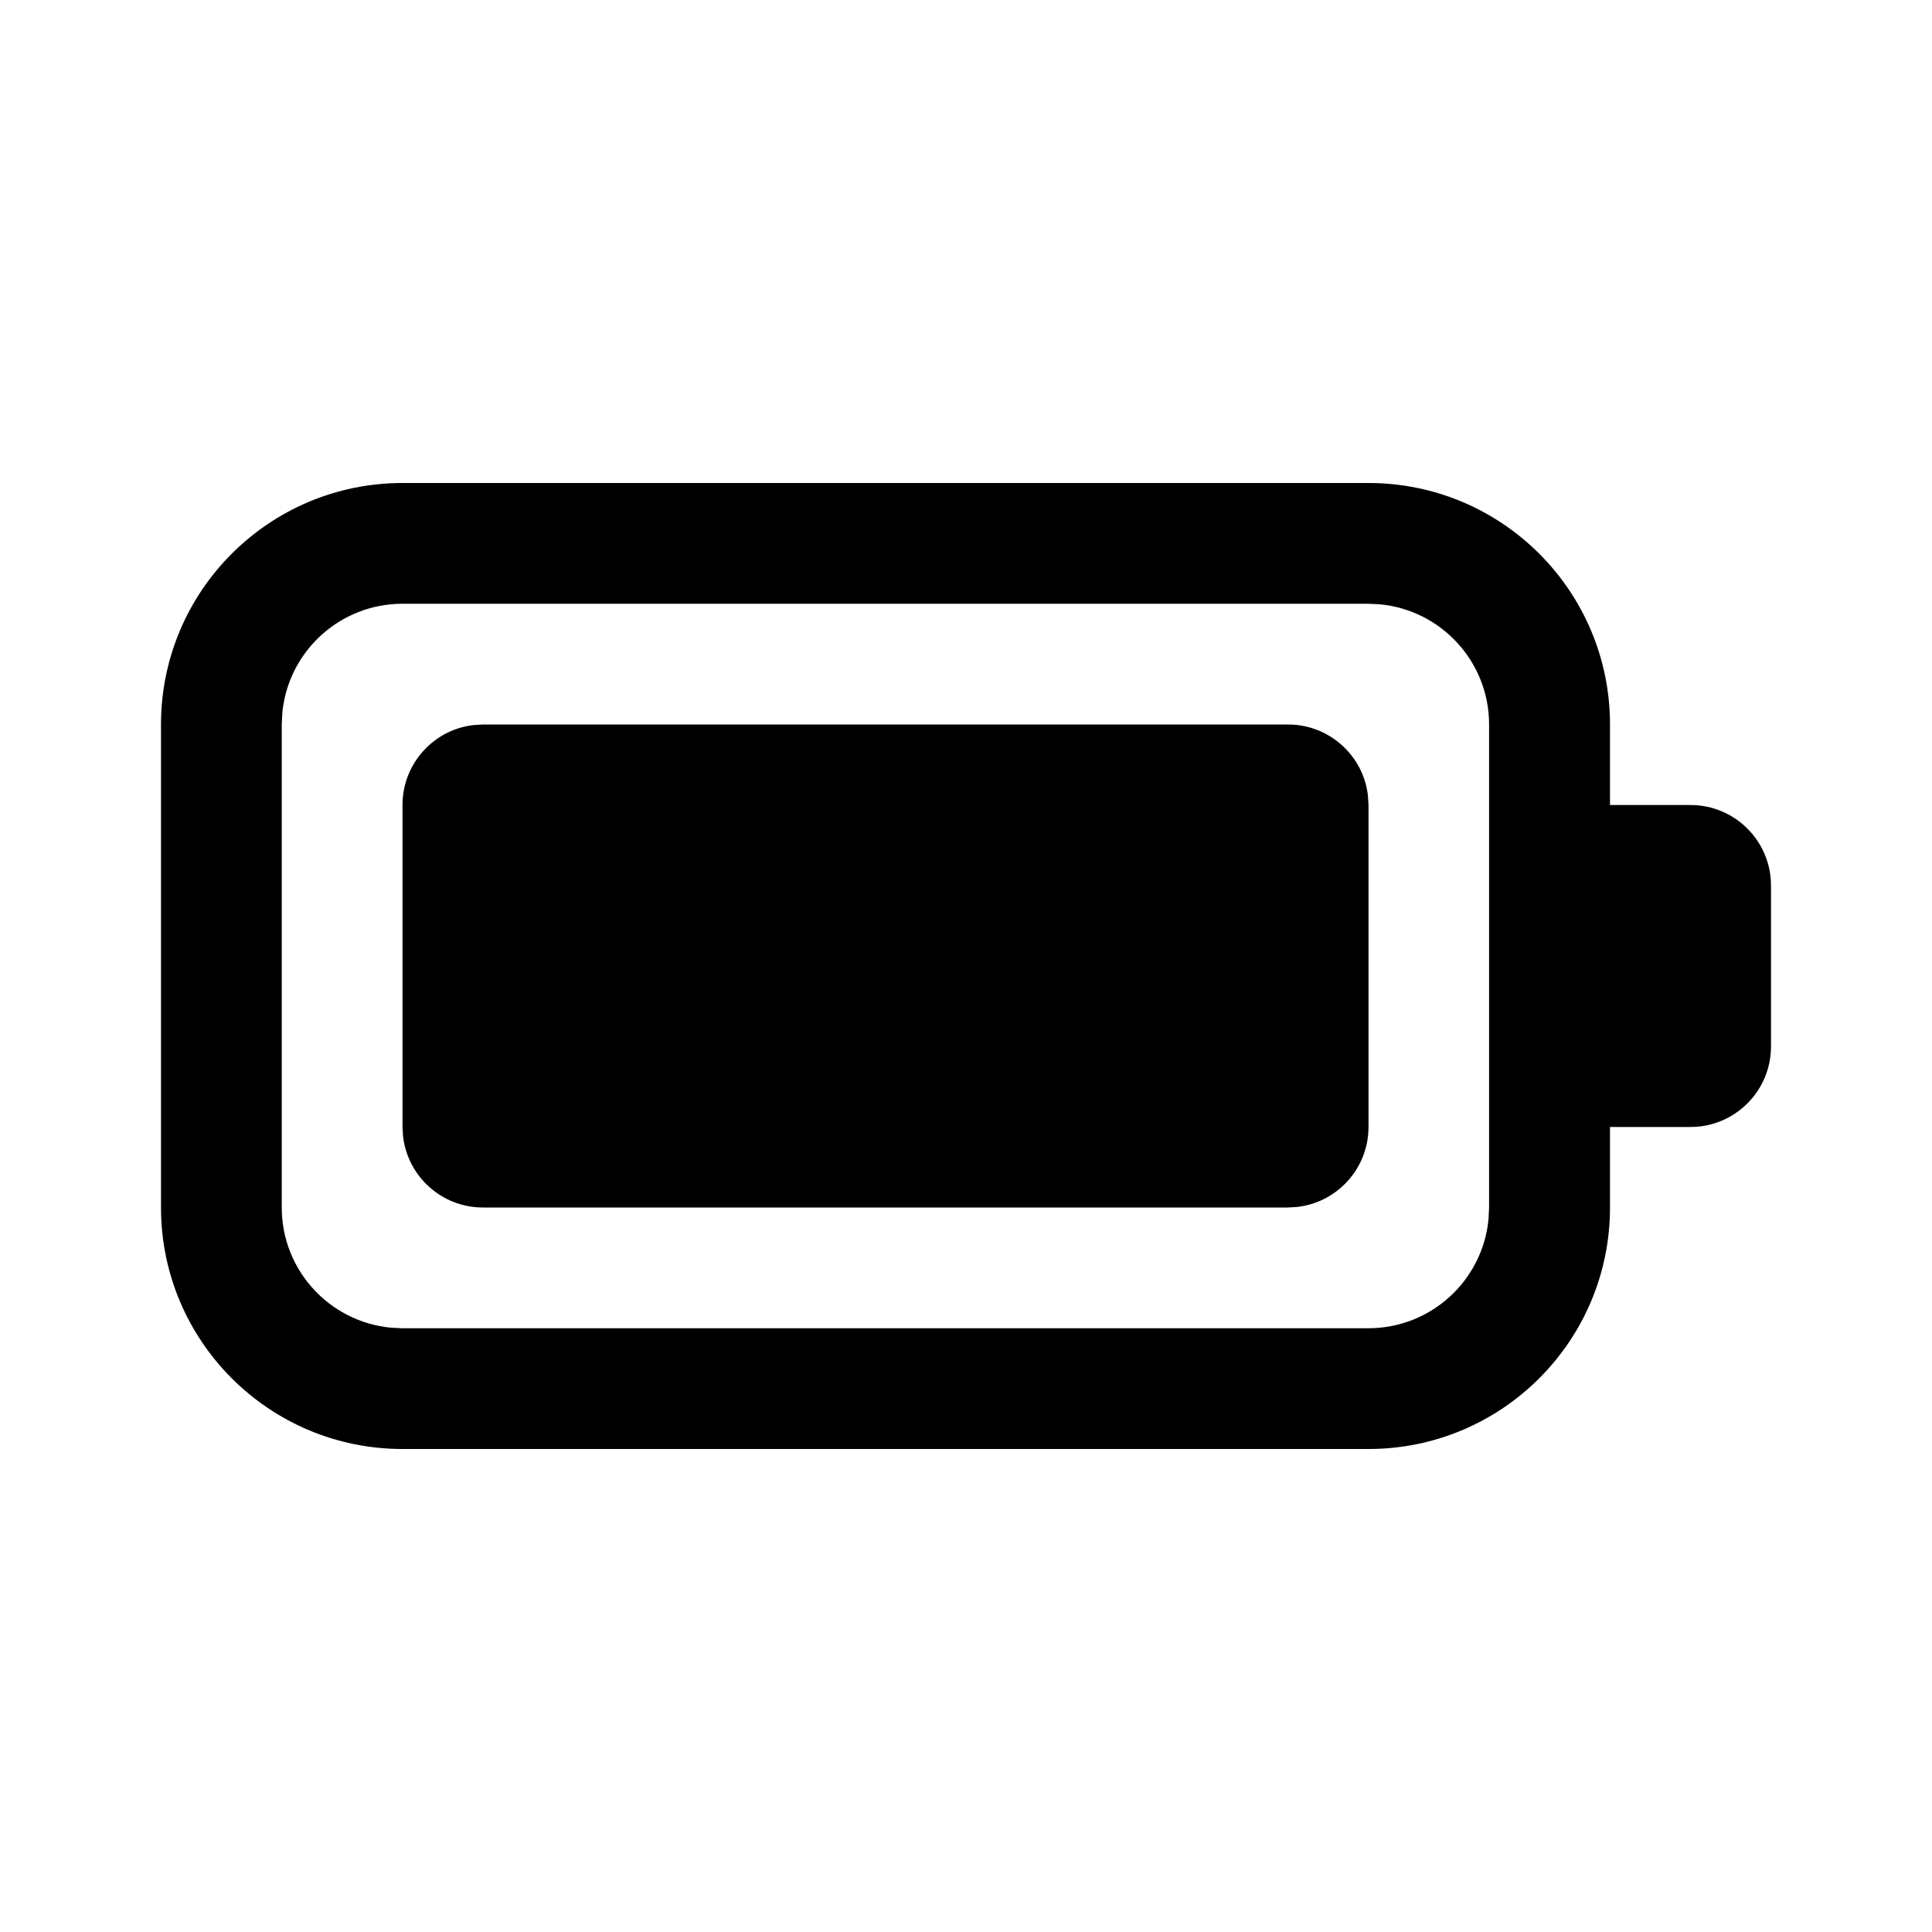
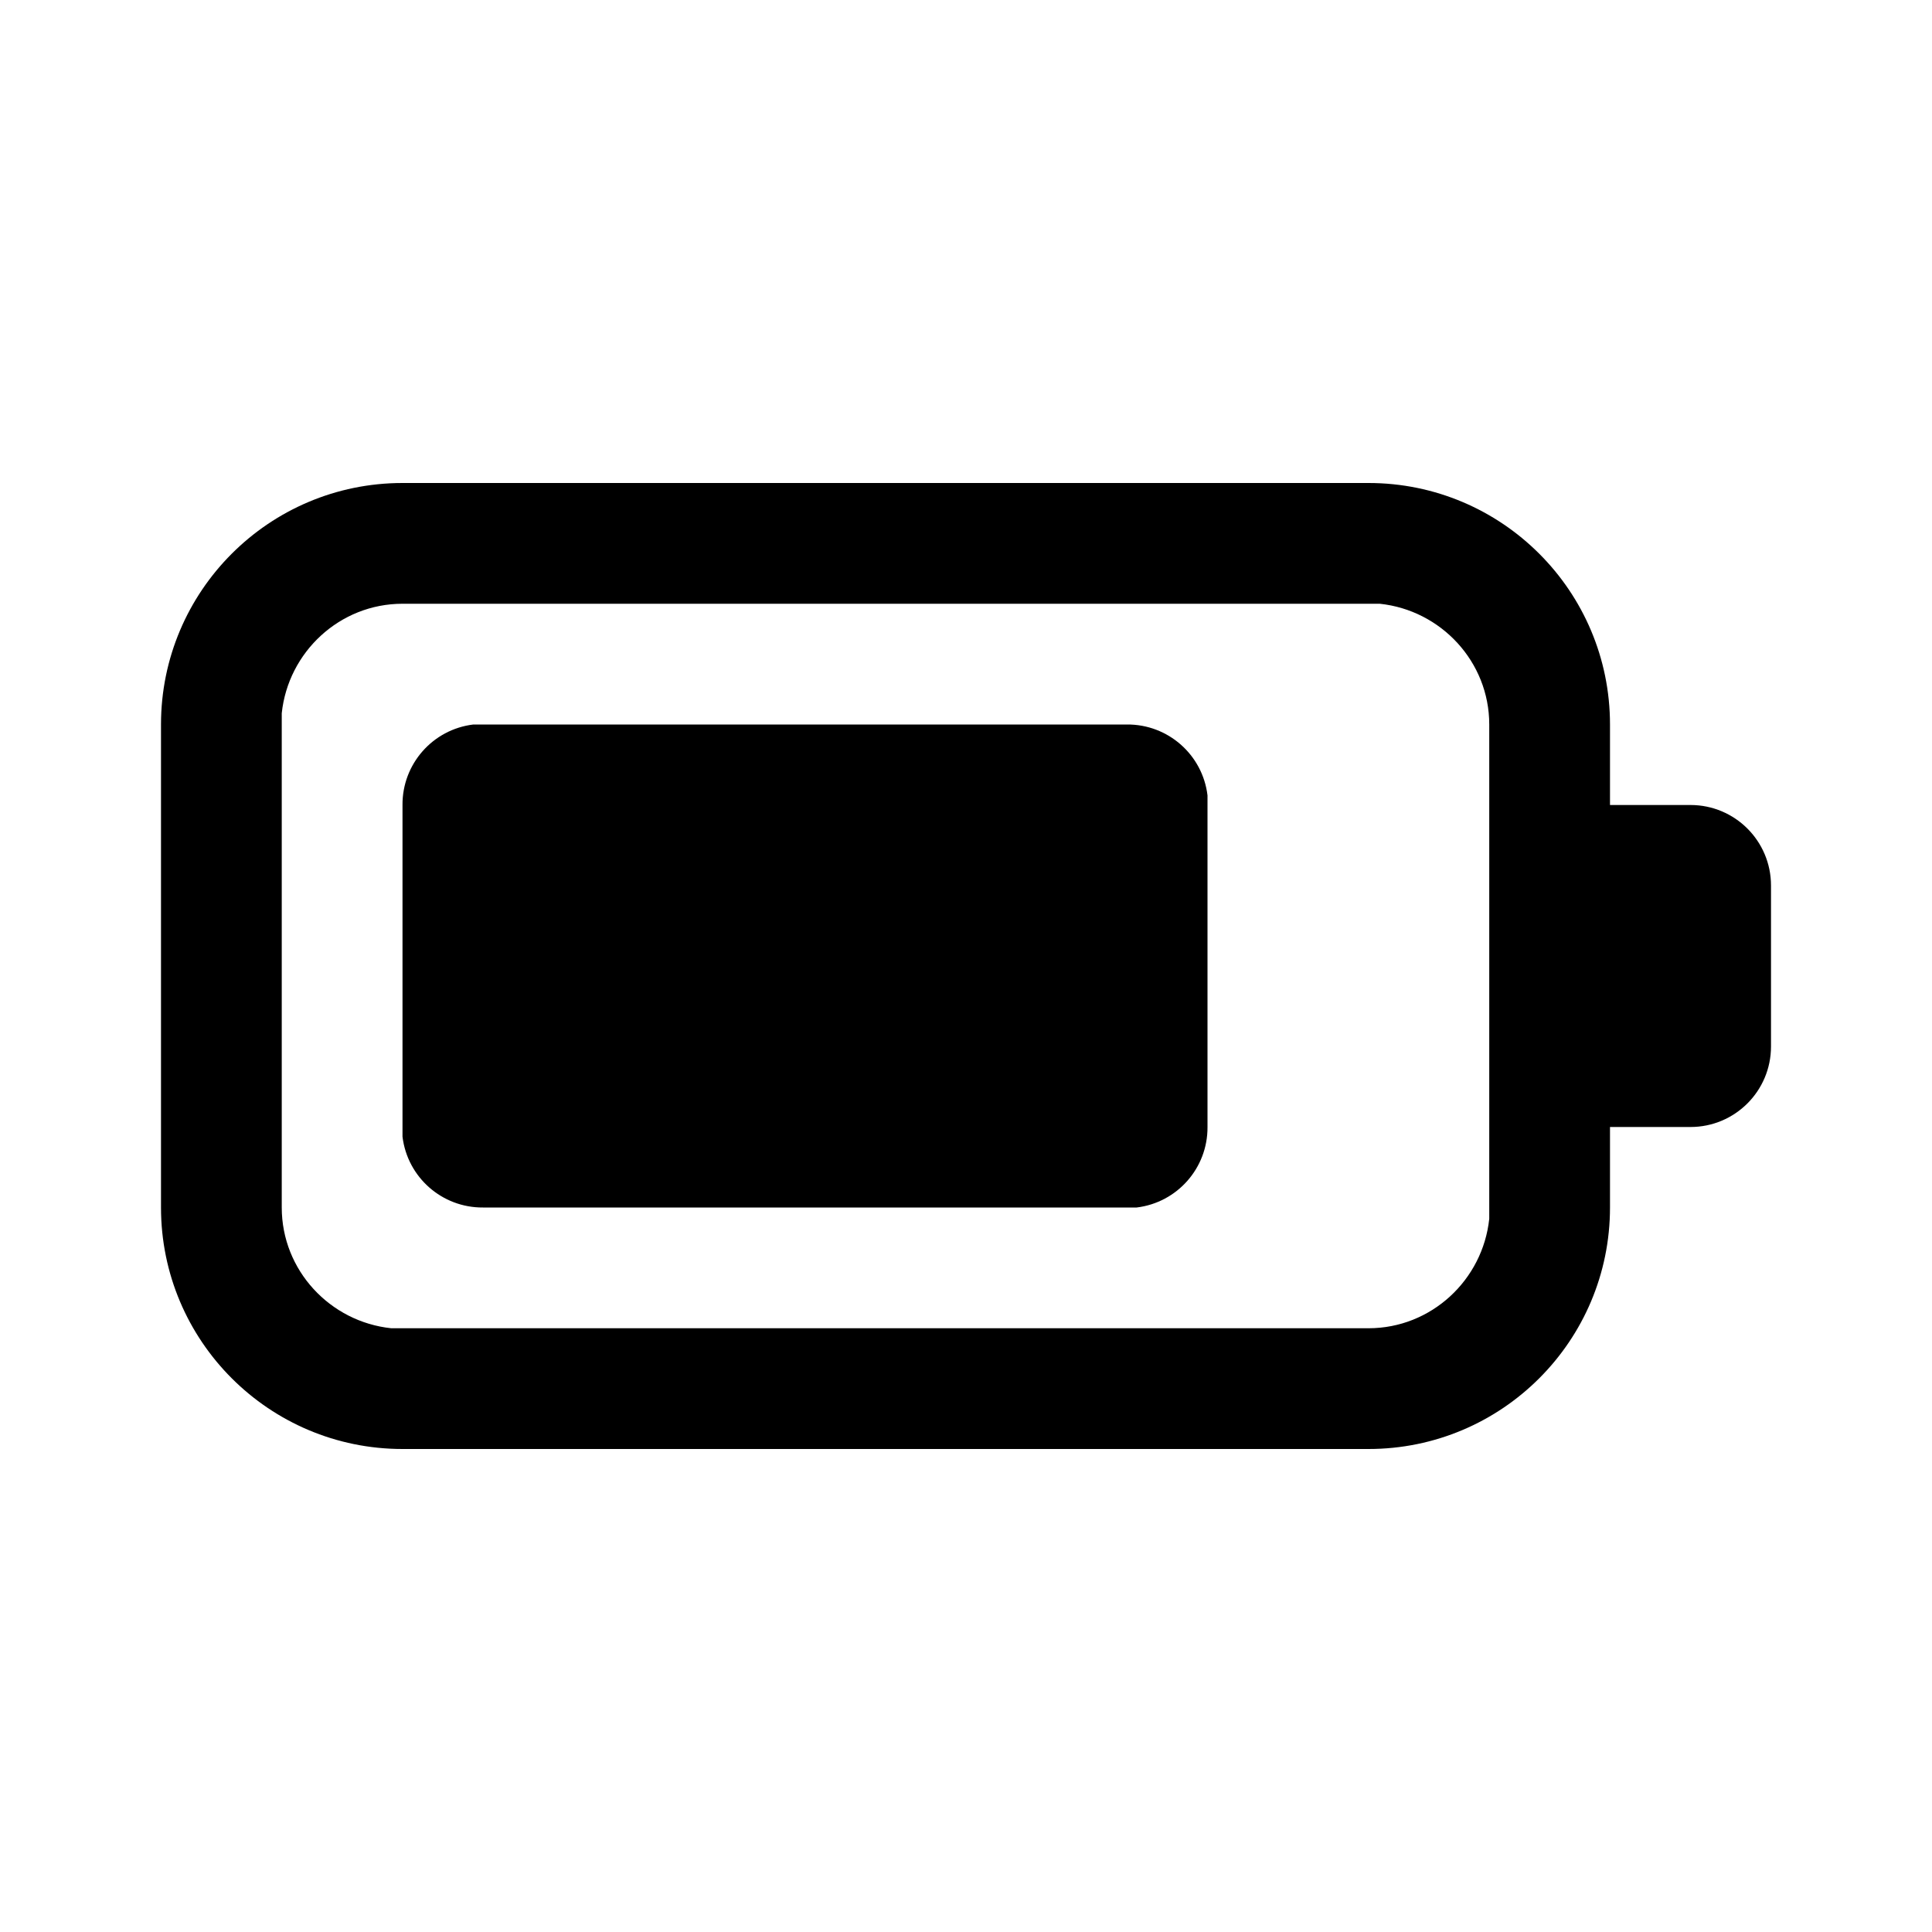
- <svg xmlns="http://www.w3.org/2000/svg" width="24" height="24" viewBox="0 0 24 24" fill="none">
-   <path d="M17 6C18.657 6 20 7.343 20 9V10H21C21.183 10 21.353 10.049 21.5 10.134C21.799 10.307 22 10.63 22 11V13C22 13.37 21.799 13.693 21.5 13.866C21.353 13.951 21.183 14 21 14H20V15C20 16.657 18.657 18 17 18H5C3.343 18 2 16.657 2 15V9C2 7.343 3.343 6 5 6H17ZM16.998 7.5H5C4.22 7.5 3.579 8.095 3.507 8.856L3.5 9V15C3.5 15.78 4.095 16.42 4.855 16.493L5 16.5H16.998C17.778 16.5 18.419 15.905 18.491 15.145L18.498 15V9C18.498 8.22 17.903 7.58 17.143 7.507L16.998 7.5ZM6 9H16C16.513 9 16.936 9.386 16.993 9.883L17 10V14C17 14.513 16.614 14.935 16.117 14.993L16 15H6C5.487 15 5.065 14.614 5.007 14.117L5 14V10C5 9.487 5.386 9.064 5.883 9.007L6 9H16H6Z" fill="currentColor" />
+ <svg xmlns="http://www.w3.org/2000/svg" width="24" height="24" viewBox="0 0 24 24">
+   <path fill="currentColor" d="M17 6a3 3 0 0 1 3 3v1h1a1 1 0 0 1 1 1v2a1 1 0 0 1-1 1h-1v1a3 3 0 0 1-3 3H5a3 3 0 0 1-3-3V9a3 3 0 0 1 3-3zm0 1.5H5c-.78 0-1.42.6-1.5 1.36V15c0 .78.6 1.42 1.36 1.5H17c.78 0 1.42-.6 1.5-1.36V9c0-.78-.6-1.42-1.36-1.5zM6 9h8a1 1 0 0 1 1 .88V14a1 1 0 0 1-.88 1H6a1 1 0 0 1-1-.88V10a1 1 0 0 1 .88-1zh8z" />
</svg>
